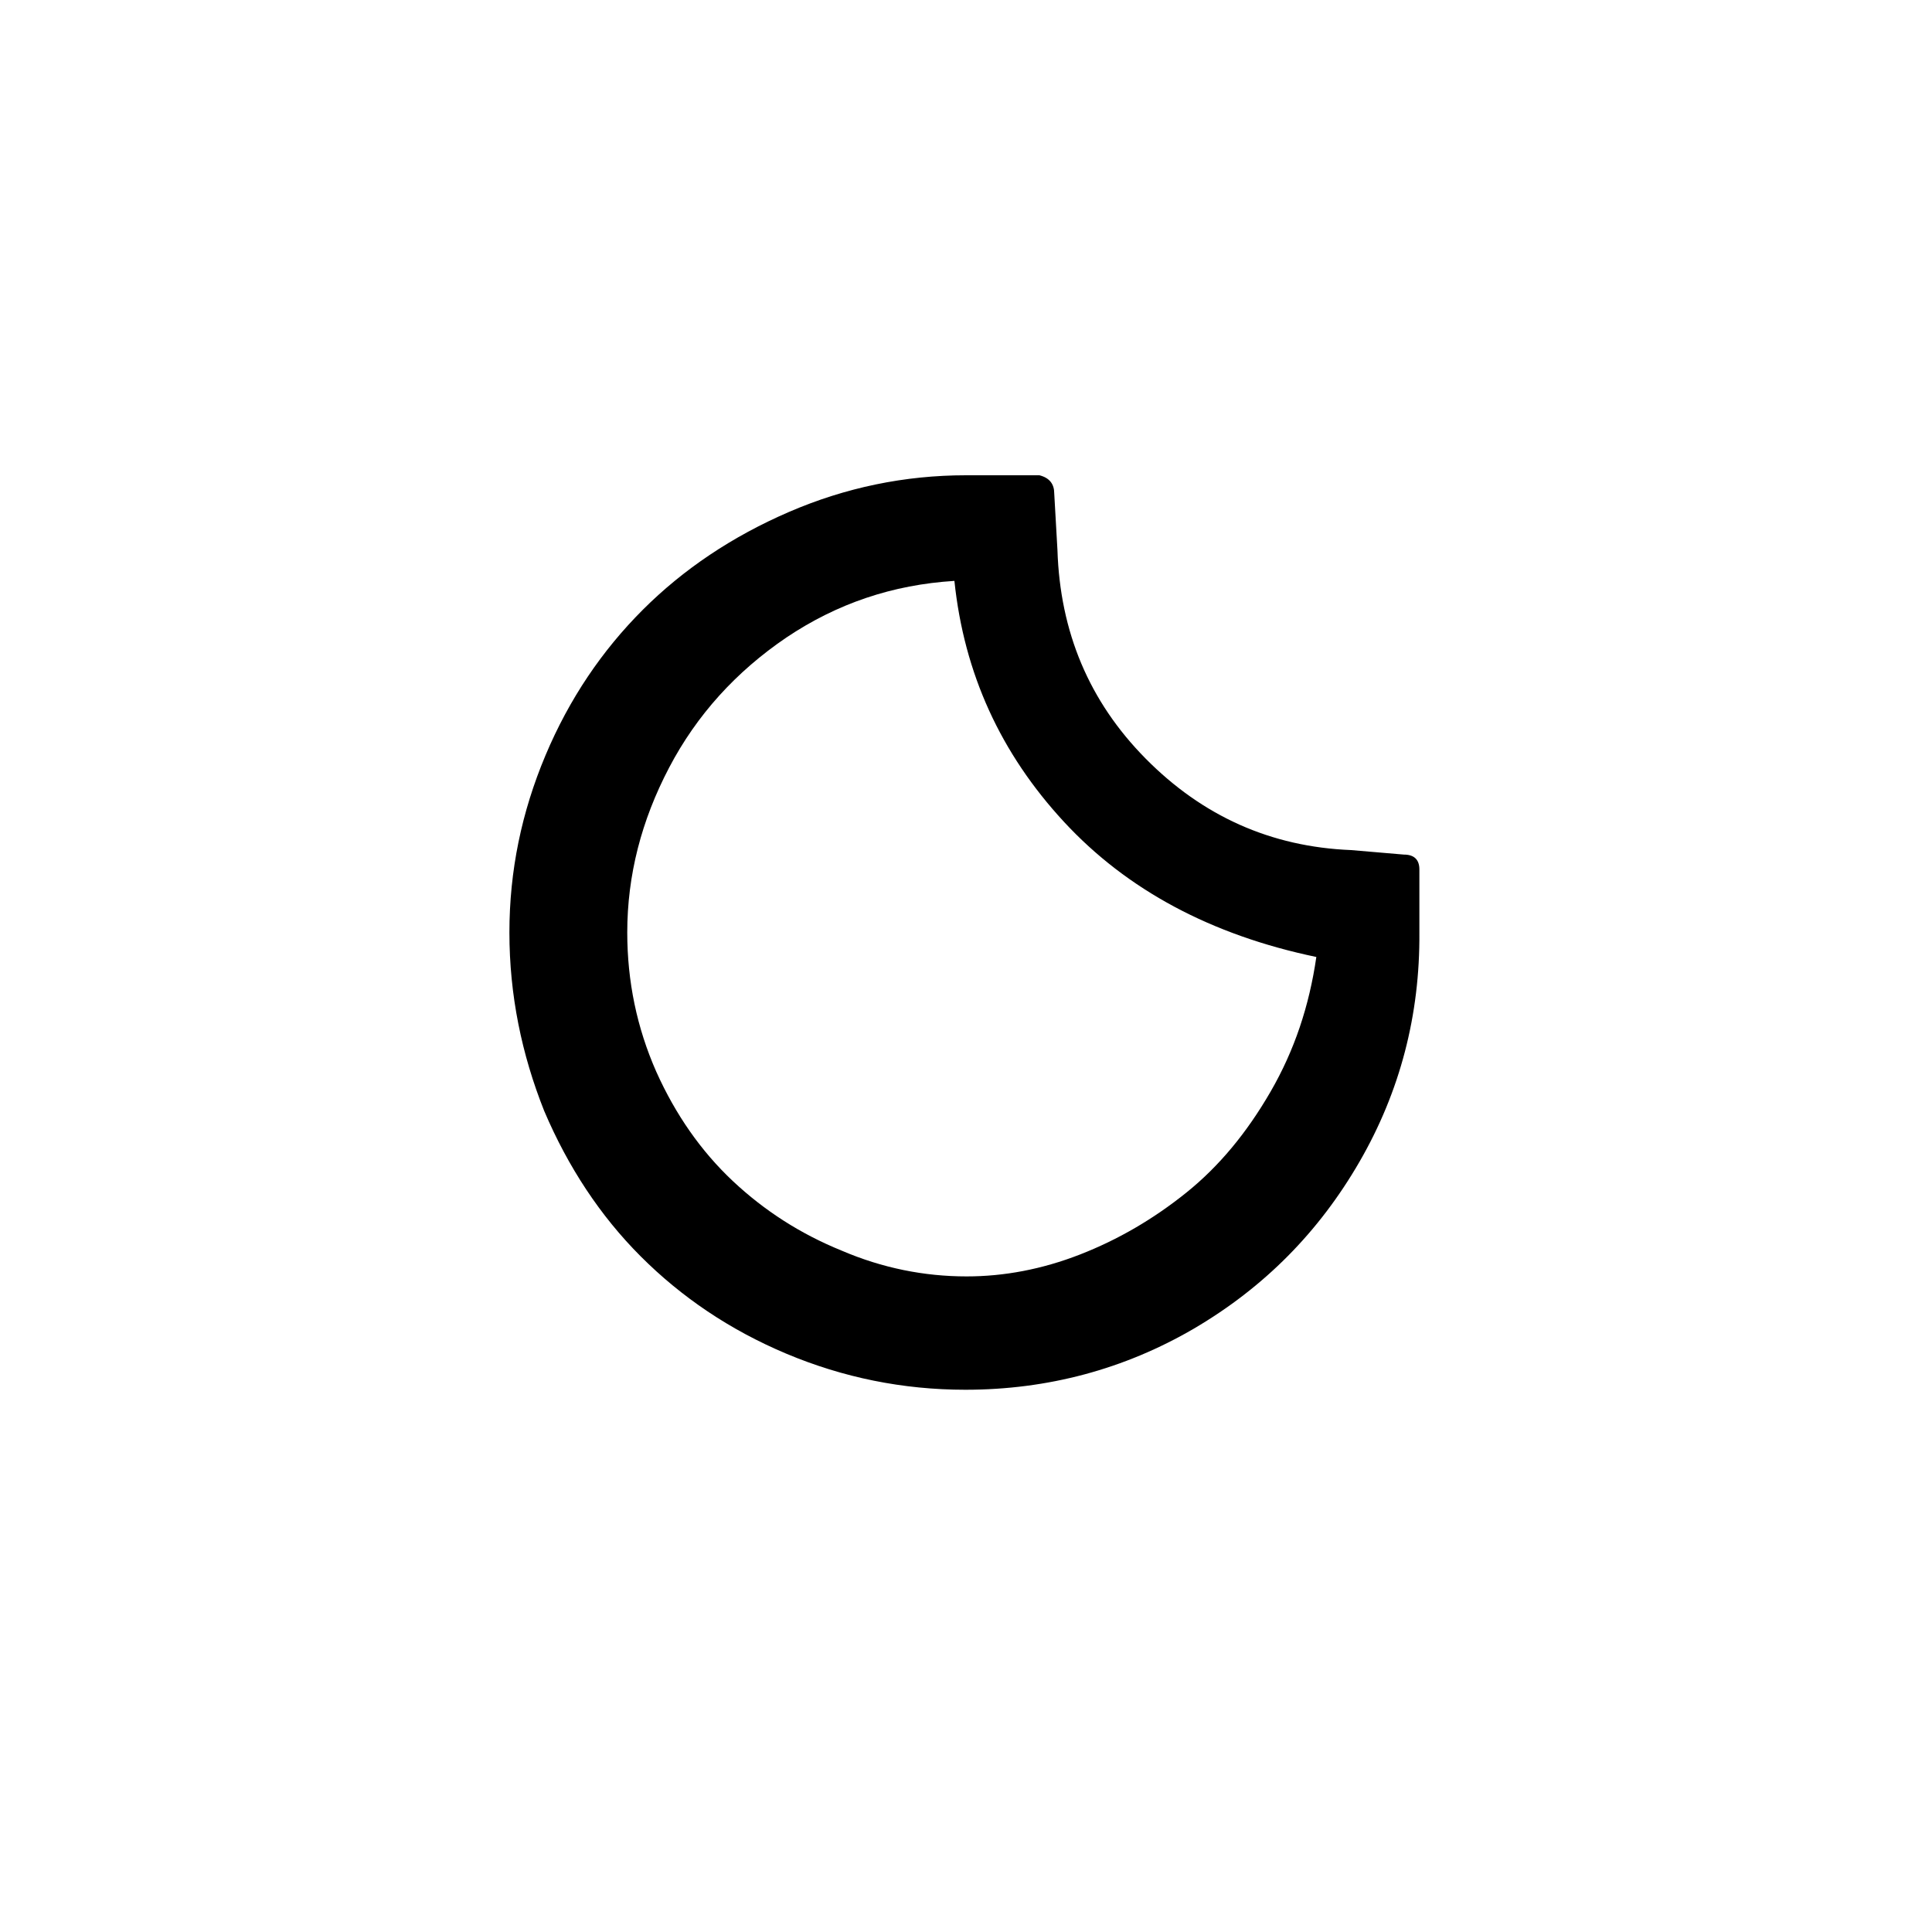
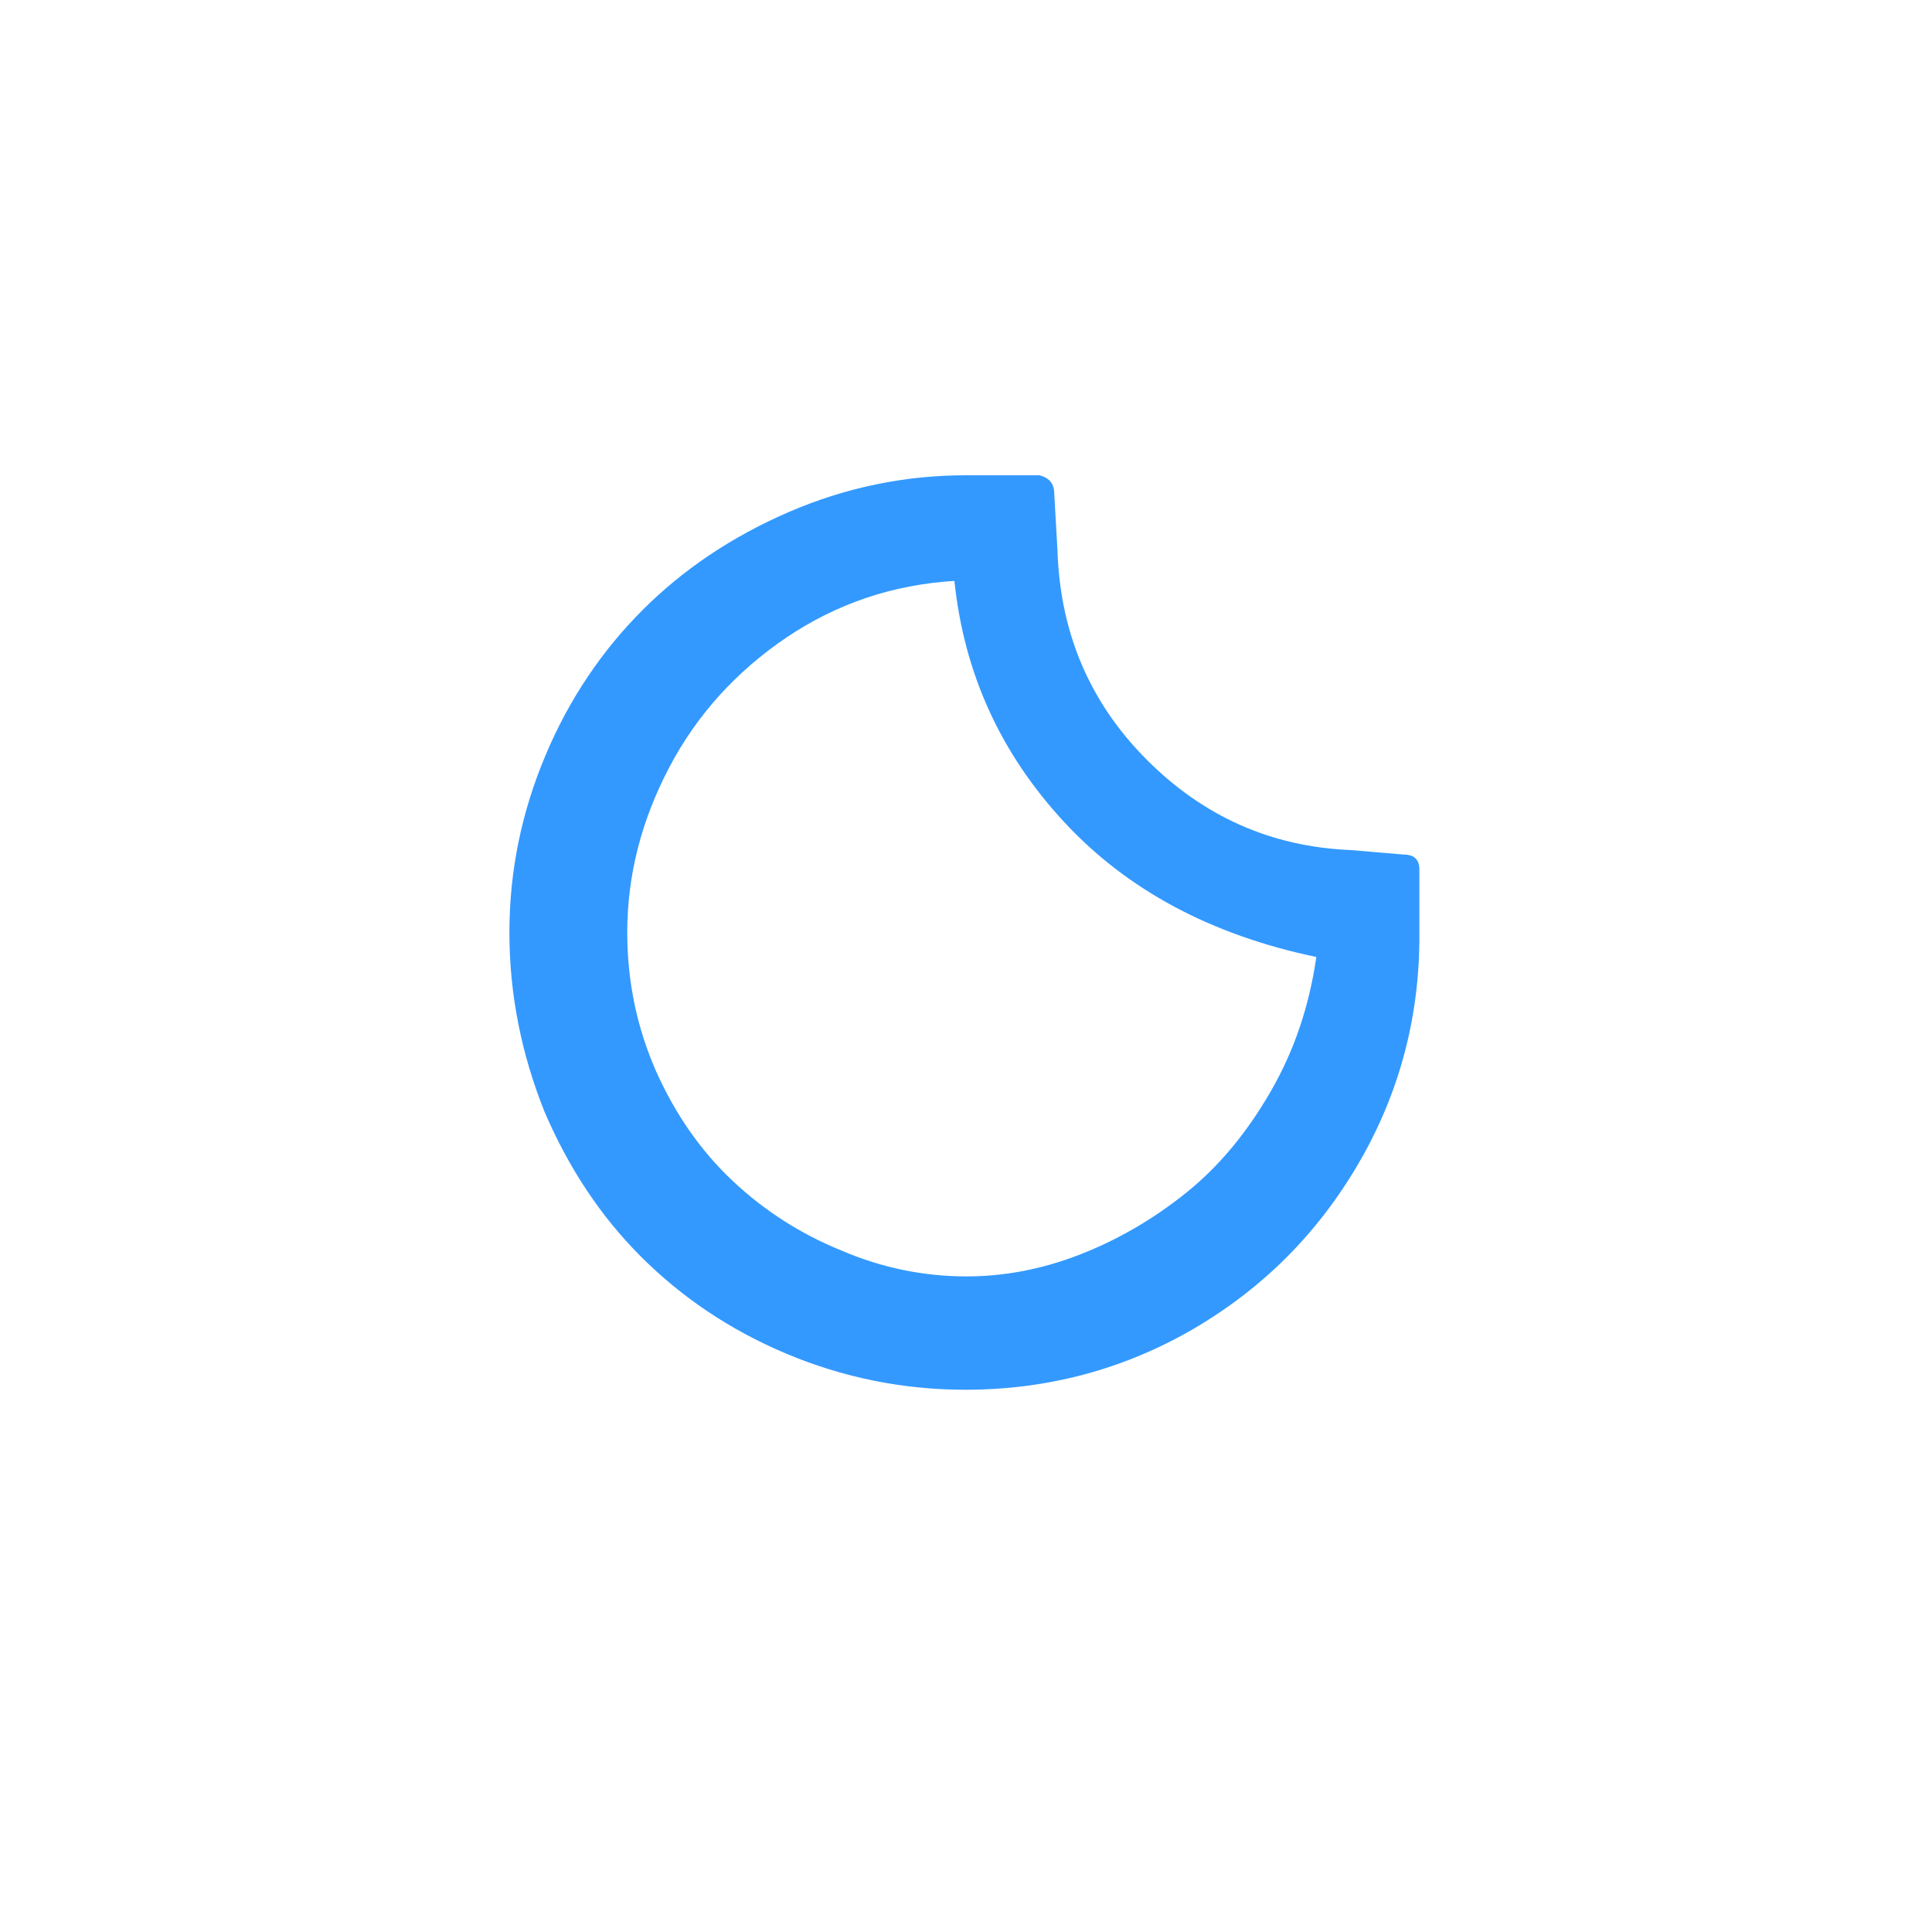
<svg xmlns="http://www.w3.org/2000/svg" version="1.1" id="Layer_1" x="0px" y="0px" viewBox="0 0 30 30" style="enable-background:new 0 0 30 30;" xml:space="preserve">
-   <path d="M7.91,14.48c0-0.96,0.19-1.87,0.56-2.75s0.88-1.63,1.51-2.26c0.63-0.63,1.39-1.14,2.27-1.52c0.88-0.38,1.8-0.57,2.75-0.57  h1.14c0.16,0.04,0.23,0.14,0.23,0.28l0.05,0.88c0.04,1.27,0.49,2.35,1.37,3.24c0.88,0.89,1.94,1.37,3.19,1.42l0.82,0.07  c0.16,0,0.24,0.08,0.24,0.23v0.98c0.01,1.28-0.3,2.47-0.93,3.56c-0.63,1.09-1.48,1.95-2.57,2.59c-1.08,0.63-2.27,0.95-3.55,0.95  c-0.97,0-1.9-0.19-2.78-0.56s-1.63-0.88-2.26-1.51c-0.63-0.63-1.13-1.39-1.5-2.26C8.1,16.37,7.91,15.45,7.91,14.48z M9.74,14.48  c0,0.76,0.15,1.48,0.45,2.16c0.3,0.67,0.7,1.24,1.19,1.7c0.49,0.46,1.05,0.82,1.69,1.08c0.63,0.27,1.28,0.4,1.94,0.4  c0.58,0,1.17-0.11,1.76-0.34c0.59-0.23,1.14-0.55,1.65-0.96c0.51-0.41,0.94-0.93,1.31-1.57c0.37-0.64,0.6-1.33,0.71-2.09  c-1.63-0.34-2.94-1.04-3.92-2.1s-1.55-2.3-1.7-3.74C13.86,9.08,13,9.37,12.21,9.9c-0.78,0.53-1.39,1.2-1.82,2.02  C9.96,12.74,9.74,13.59,9.74,14.48z" />
+   <path d="M7.91,14.48c0-0.96,0.19-1.87,0.56-2.75s0.88-1.63,1.51-2.26c0.63-0.63,1.39-1.14,2.27-1.52c0.88-0.38,1.8-0.57,2.75-0.57  h1.14c0.16,0.04,0.23,0.14,0.23,0.28l0.05,0.88c0.04,1.27,0.49,2.35,1.37,3.24c0.88,0.89,1.94,1.37,3.19,1.42l0.82,0.07  c0.16,0,0.24,0.08,0.24,0.23v0.98c0.01,1.28-0.3,2.47-0.93,3.56c-0.63,1.09-1.48,1.95-2.57,2.59c-1.08,0.63-2.27,0.95-3.55,0.95  c-0.97,0-1.9-0.19-2.78-0.56s-1.63-0.88-2.26-1.51c-0.63-0.63-1.13-1.39-1.5-2.26C8.1,16.37,7.91,15.45,7.91,14.48z M9.74,14.48  c0,0.76,0.15,1.48,0.45,2.16c0.3,0.67,0.7,1.24,1.19,1.7c0.49,0.46,1.05,0.82,1.69,1.08c0.63,0.27,1.28,0.4,1.94,0.4  c0.58,0,1.17-0.11,1.76-0.34c0.59-0.23,1.14-0.55,1.65-0.96c0.51-0.41,0.94-0.93,1.31-1.57c0.37-0.64,0.6-1.33,0.71-2.09  c-1.63-0.34-2.94-1.04-3.92-2.1s-1.55-2.3-1.7-3.74C13.86,9.08,13,9.37,12.21,9.9c-0.78,0.53-1.39,1.2-1.82,2.02  C9.96,12.74,9.74,13.59,9.74,14.48z" fill="#3399ff" />
</svg>
